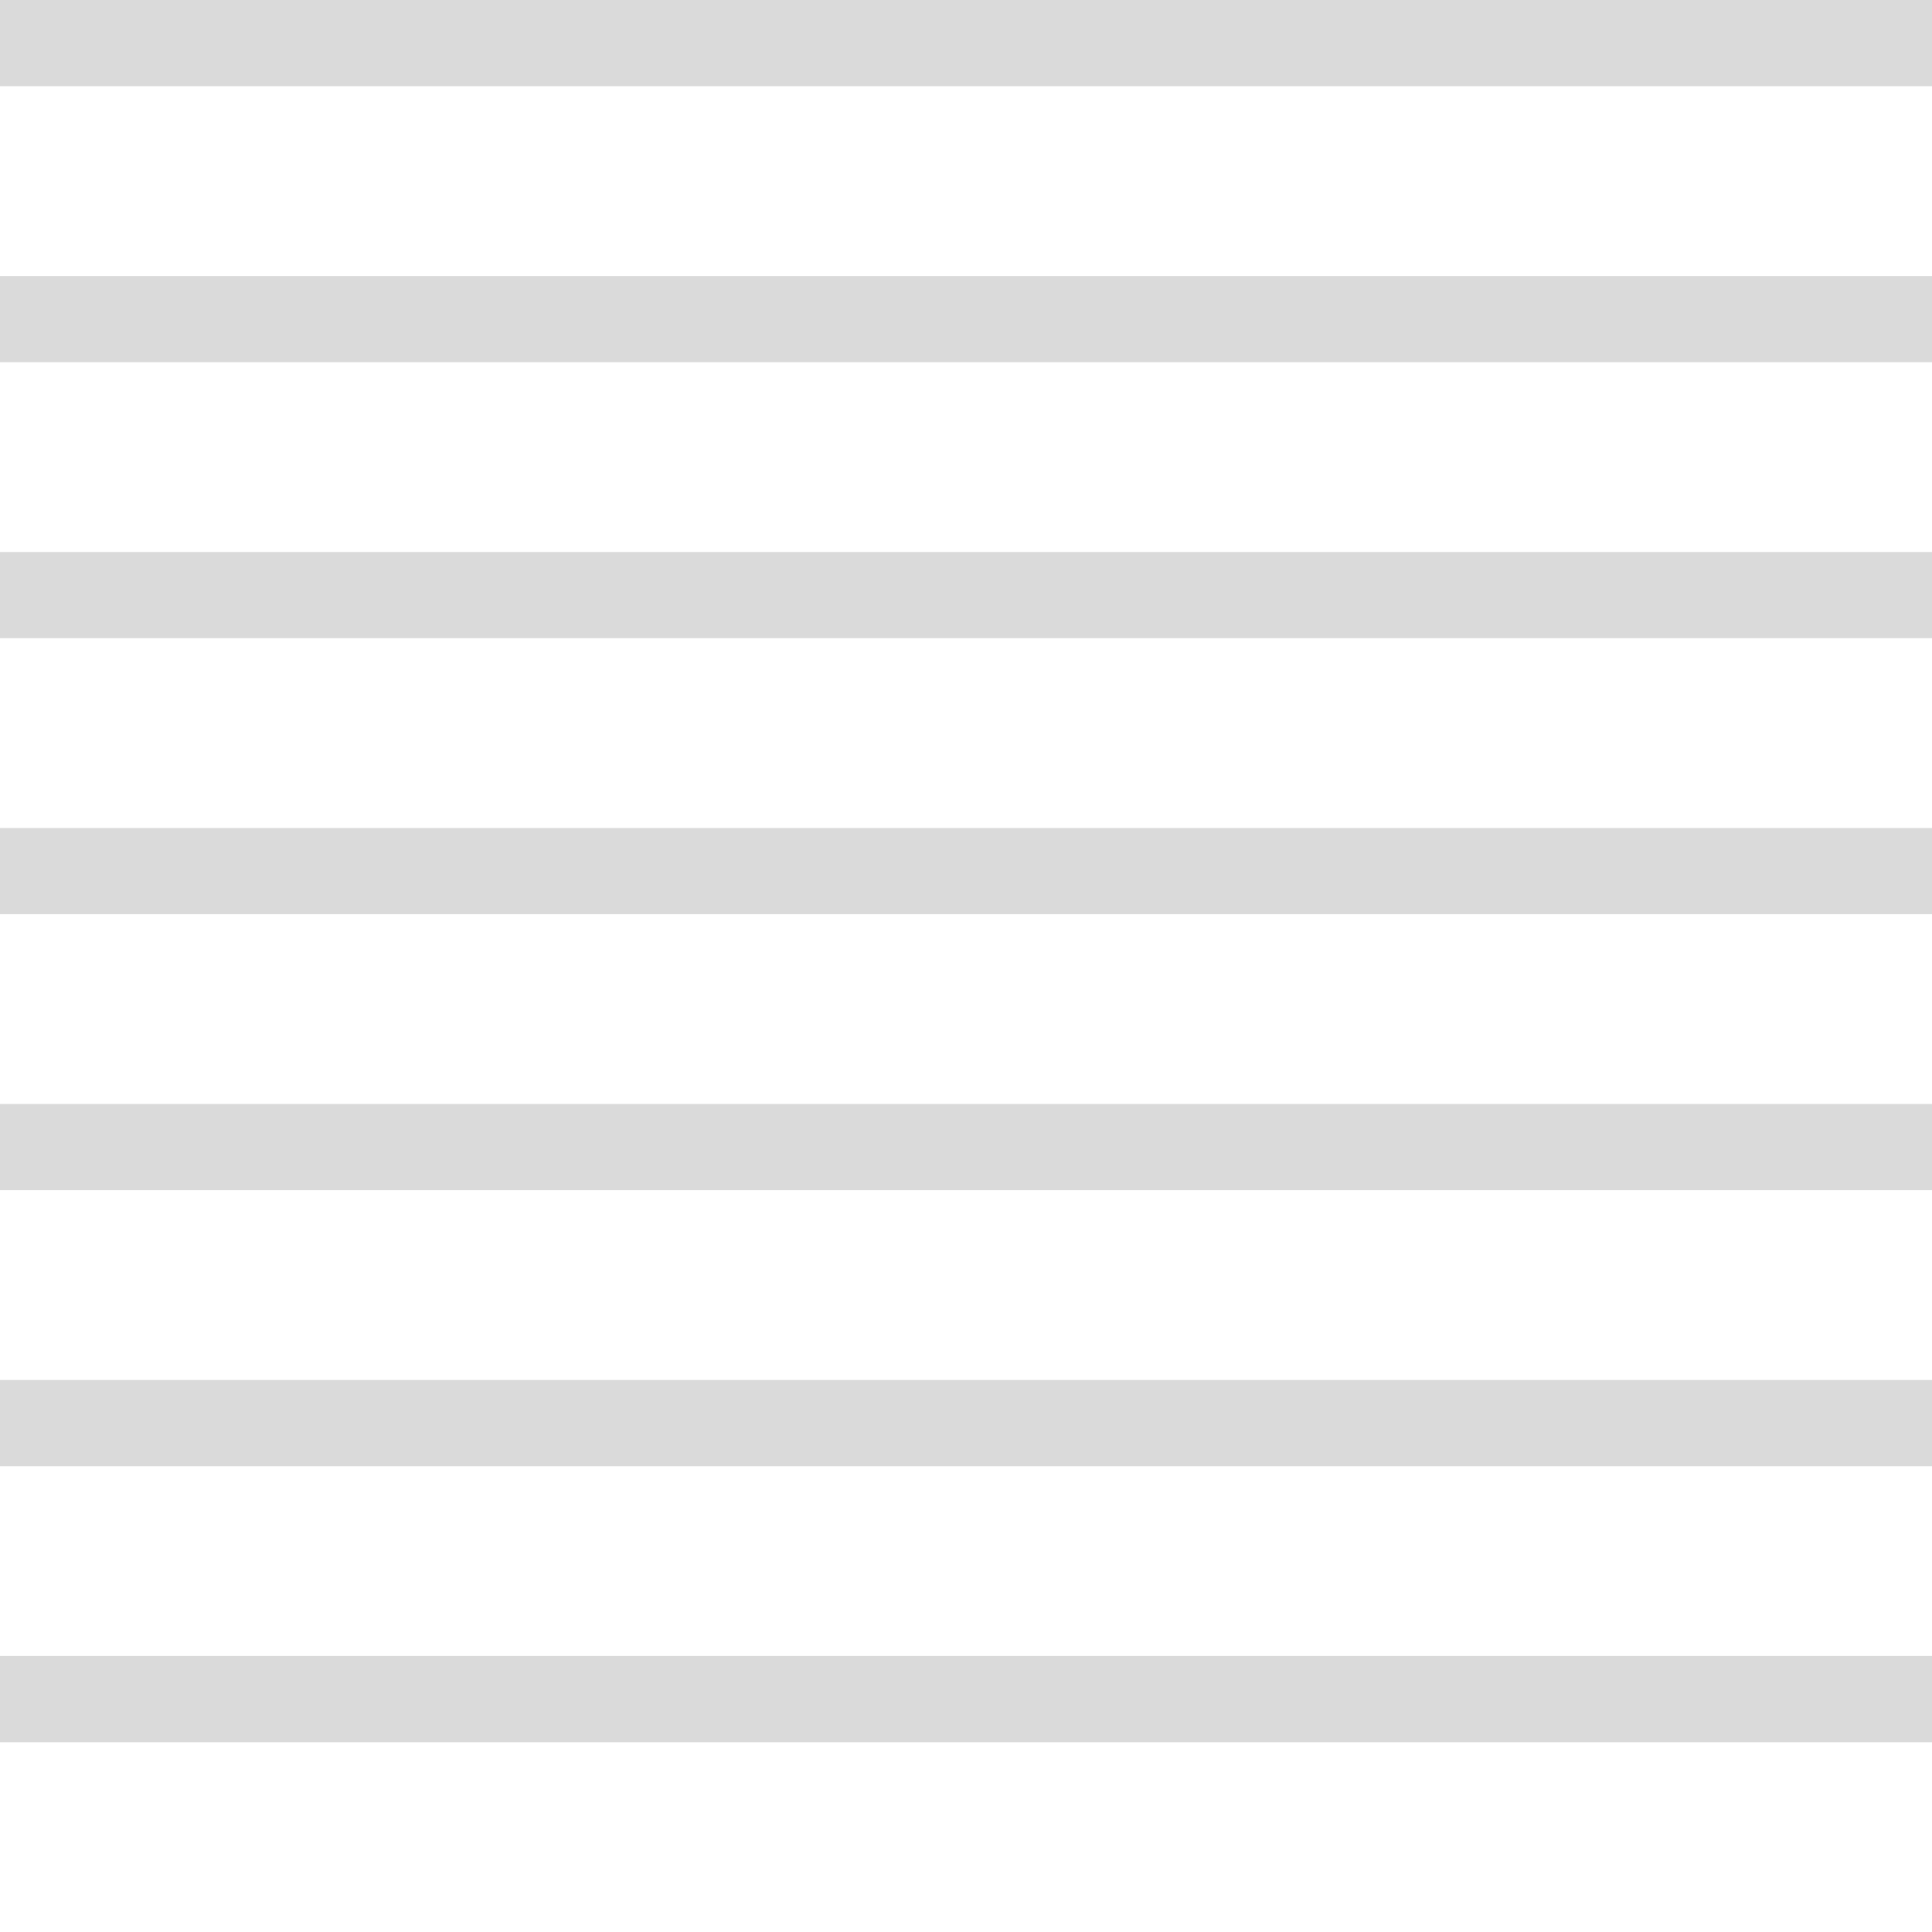
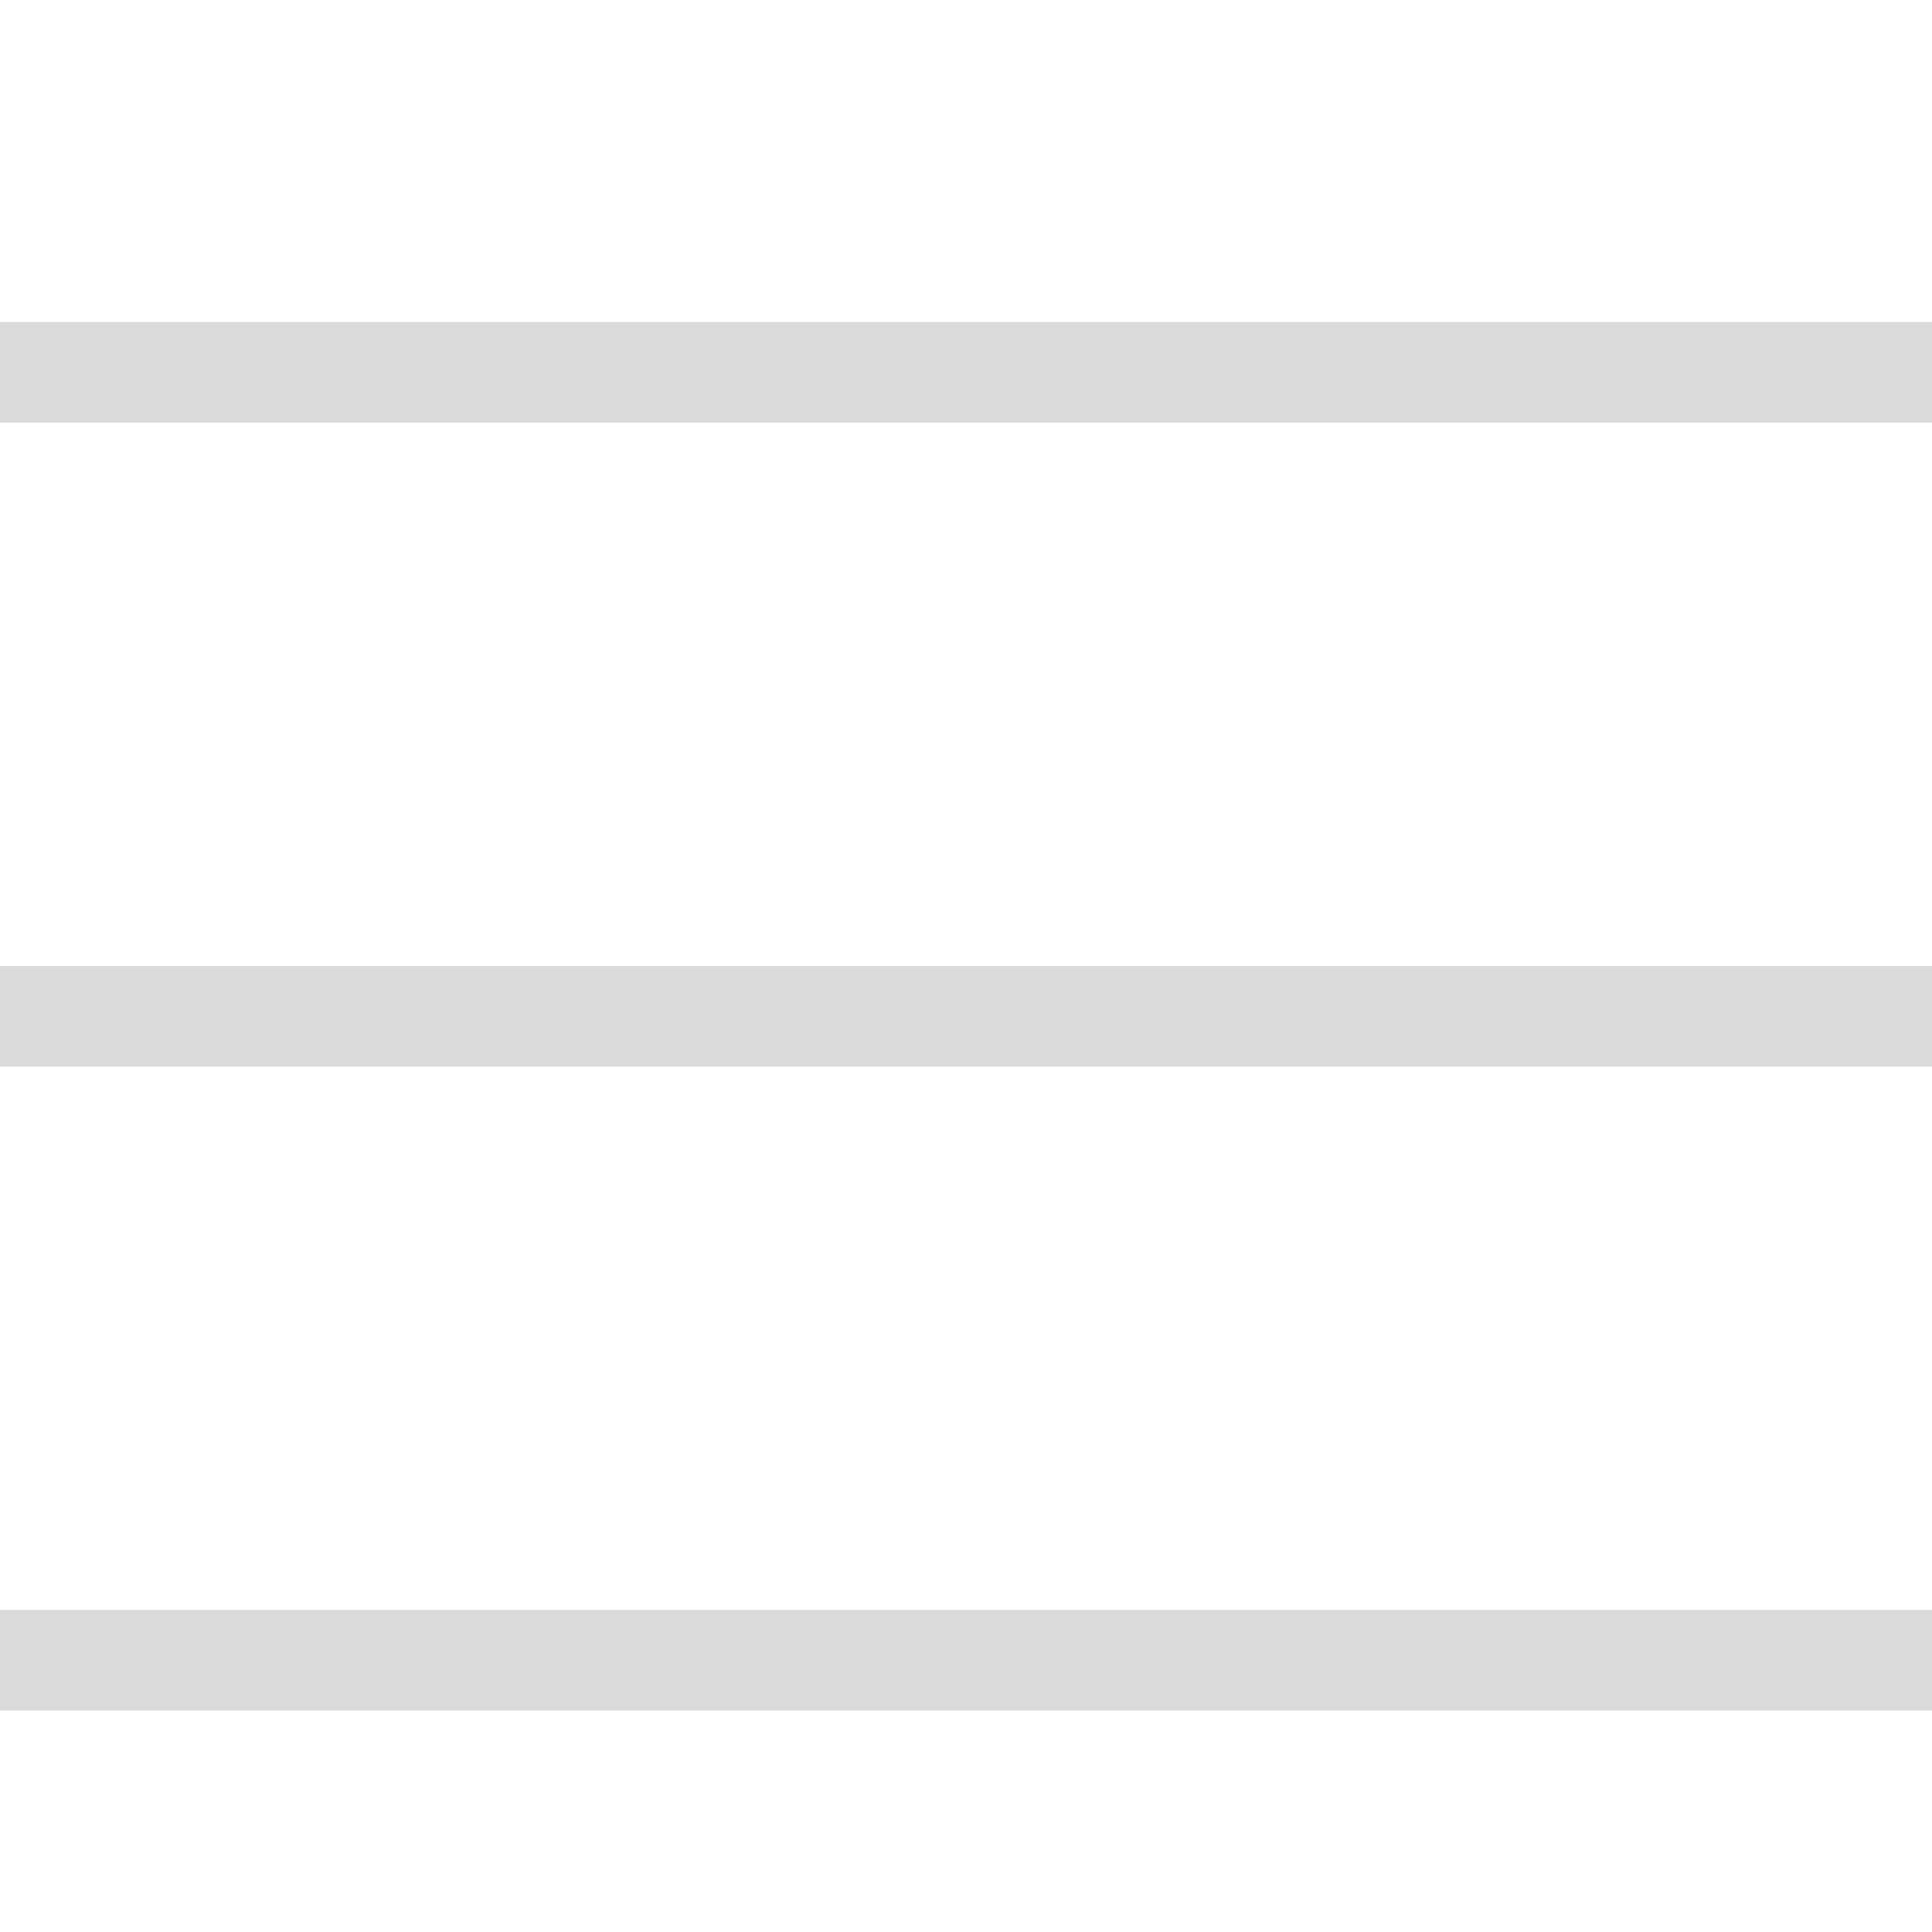
- <svg xmlns="http://www.w3.org/2000/svg" width="185.208mm" height="185.208mm" viewBox="0 0 185.208 185.208" version="1.1" id="svg1">
+ <svg xmlns="http://www.w3.org/2000/svg" width="158.75mm" height="158.75mm" viewBox="0 0 158.75 158.75" version="1.1" id="svg1">
  <defs id="defs1">
    <rect x="4155.326" y="199.137" width="1367.408" height="516.14" id="rect8" />
    <rect x="1877.52" y="311.653" width="5191.685" height="425.673" id="rect5" />
    <rect x="170.456" y="805.793" width="1646.817" height="405.541" id="rect7" />
    <rect x="170.456" y="805.793" width="1788.442" height="865.965" id="rect7-8" />
    <rect x="170.456" y="805.793" width="1646.817" height="405.541" id="rect7-5" />
    <rect x="170.456" y="805.793" width="1729.251" height="722.571" id="rect7-5-7" />
    <rect x="170.456" y="805.793" width="1646.817" height="405.541" id="rect7-5-9" />
    <rect x="170.456" y="805.793" width="1729.251" height="722.571" id="rect7-5-7-3" />
    <rect x="170.456" y="805.793" width="1646.817" height="405.541" id="rect7-5-5" />
    <rect x="170.456" y="805.793" width="1729.251" height="722.571" id="rect7-5-7-6" />
    <rect x="170.456" y="805.793" width="1646.817" height="405.541" id="rect7-5-9-1" />
    <rect x="170.456" y="805.793" width="1729.251" height="722.571" id="rect7-5-7-3-1" />
    <rect x="170.456" y="805.793" width="2465.545" height="337.611" id="rect7-5-3" />
    <rect x="170.456" y="805.793" width="2465.545" height="337.611" id="rect10" />
    <rect x="170.456" y="805.793" width="2465.545" height="337.611" id="rect7-5-3-7" />
    <rect x="170.456" y="805.793" width="2465.545" height="337.611" id="rect7-5-3-9" />
  </defs>
  <g id="layer1">
-     <path d="m 0,0 v 4.132 4.131 H 185.208 V 4.132 0 Z" style="stroke:#000000;stroke-width:0;stroke-linecap:round;stroke-linejoin:round;stroke-opacity:0;fill:#dadada;fill-opacity:1" id="path8" />
-     <path d="m 0,26.458 v 4.132 4.131 h 185.208 v -4.131 -4.132 z" style="stroke:#000000;stroke-width:0;stroke-linecap:round;stroke-linejoin:round;stroke-opacity:0;fill:#dadada;fill-opacity:1" id="path7" />
-     <path d="m 0,52.917 v 4.132 4.131 h 185.208 v -4.131 -4.132 z" style="stroke:#000000;stroke-width:0;stroke-linecap:round;stroke-linejoin:round;stroke-opacity:0;fill:#dadada;fill-opacity:1" id="path6" />
-     <path d="m 0,79.375 v 4.132 4.131 H 185.208 V 83.507 79.375 Z" style="stroke:#000000;stroke-width:0;stroke-linecap:round;stroke-linejoin:round;stroke-opacity:0;fill:#dadada;fill-opacity:1" id="path5" />
-     <path d="m 0,105.833 v 4.132 4.131 h 185.208 v -4.131 -4.132 z" style="stroke:#000000;stroke-width:0;stroke-linecap:round;stroke-linejoin:round;stroke-opacity:0;fill:#dadada;fill-opacity:1" id="path4" />
-     <path d="m 0,132.292 v 4.132 4.131 h 185.208 v -4.131 -4.132 z" style="stroke:#000000;stroke-width:0;stroke-linecap:round;stroke-linejoin:round;stroke-opacity:0;fill:#dadada;fill-opacity:1" id="path3" />
-     <path d="m 0,158.75 v 4.132 4.131 H 185.208 V 162.882 158.75 Z" style="stroke:#000000;stroke-width:0;stroke-linecap:round;stroke-linejoin:round;stroke-opacity:0;fill:#dadada;fill-opacity:1" id="path2" />
+     <path d="m 0,26.458 v 4.132 4.131 h 158.75 v -4.131 -4.132 z" style="fill:#dadada;fill-opacity:1;stroke:#000000;stroke-width:0;stroke-linecap:round;stroke-linejoin:round;stroke-opacity:0" id="path7" />
+     <path d="m 0,79.375 v 4.132 4.131 H 158.75 V 83.507 79.375 Z" style="fill:#dadada;fill-opacity:1;stroke:#000000;stroke-width:0;stroke-linecap:round;stroke-linejoin:round;stroke-opacity:0" id="path5" />
+     <path d="m 0,132.292 v 4.132 4.131 h 158.75 v -4.131 -4.132 z" style="fill:#dadada;fill-opacity:1;stroke:#000000;stroke-width:0;stroke-linecap:round;stroke-linejoin:round;stroke-opacity:0" id="path3" />
  </g>
</svg>
